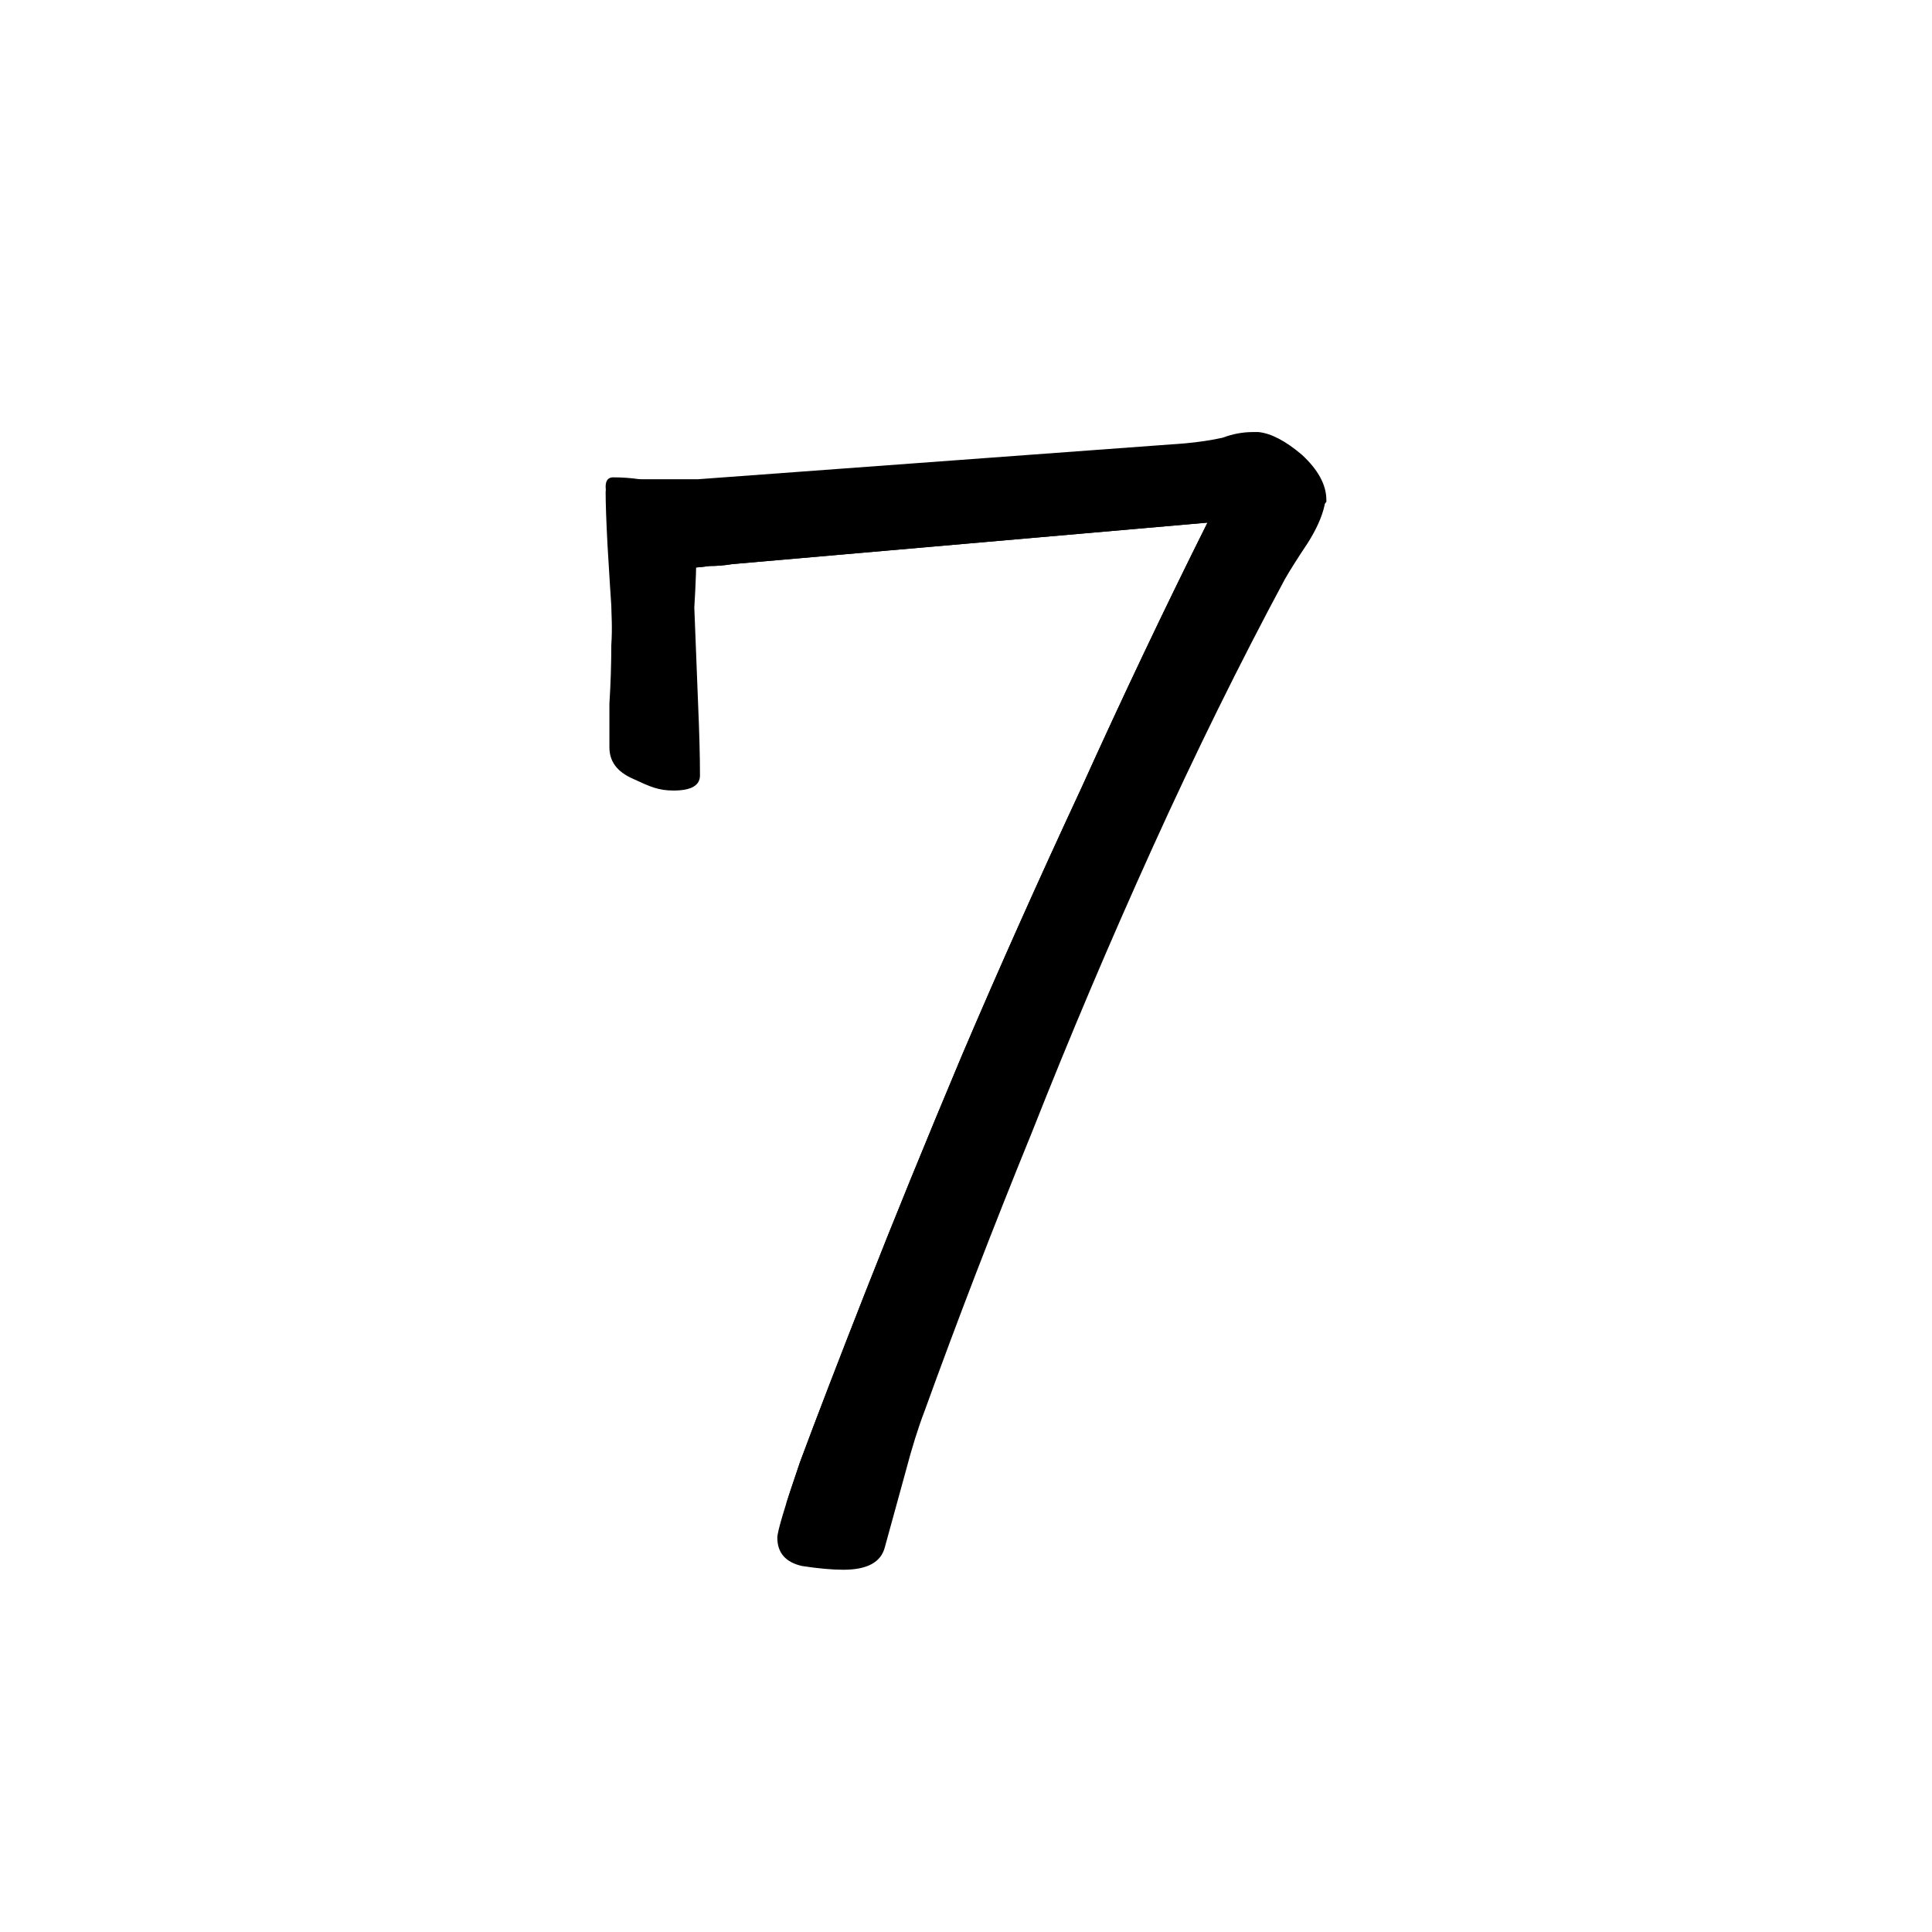
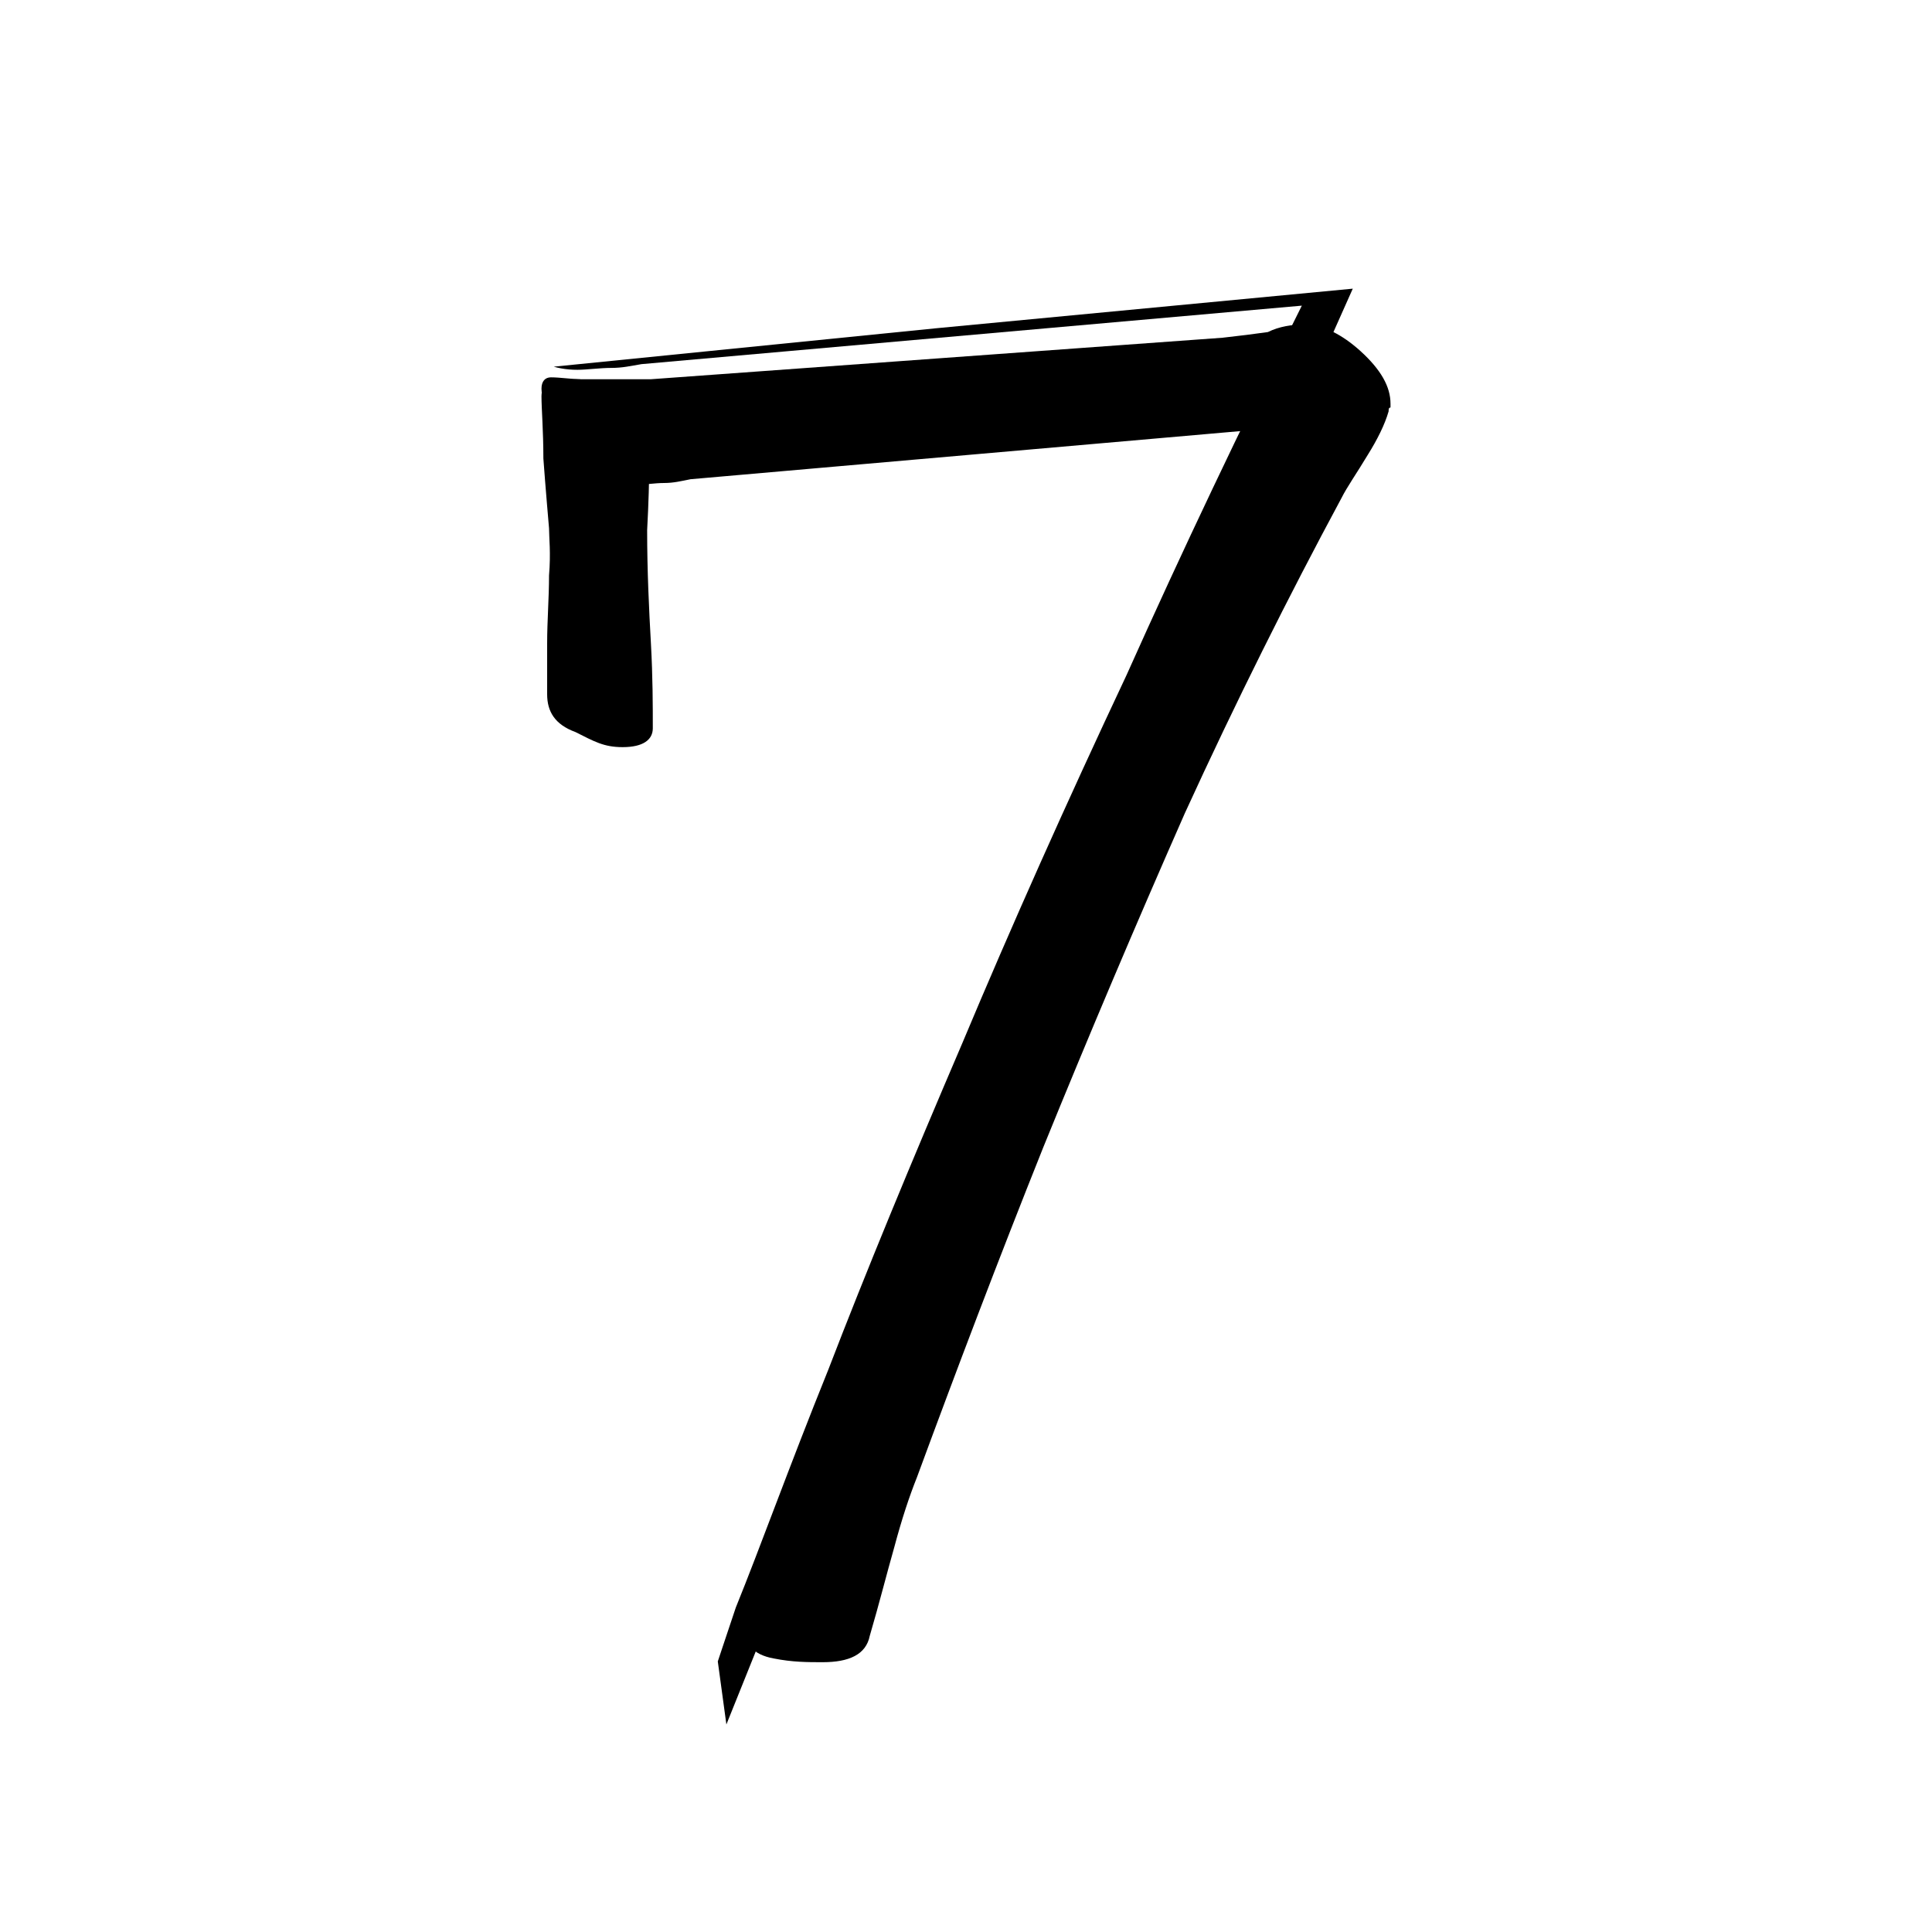
<svg xmlns="http://www.w3.org/2000/svg" width="100%" height="100%" viewBox="0 0 1024 1024" version="1.1" xml:space="preserve" style="fill-rule:evenodd;clip-rule:evenodd;stroke-linejoin:round;stroke-miterlimit:2;">
-   <path id="z55d1" d="M368,322C368,322 369,306.333 369,297C369.667,287.667 369,284.667 369,280C369,272.667 366.667,265 358,261C348.667,256.333 343.333,254 336,254C326,254 321,255 321,261C321,267 321.333,276.333 322,289C322.667,301 324,321 324,321C324,325 324.667,332 324,342C324,352 323.667,362.333 323,373L323,396C323,403.333 326.667,409 336,413C344.667,417 349,419 357,419C366.333,419 371,416.333 371,411C371,401 370.667,388.333 370,373C369.333,357 368.667,340 368,322Z" style="fill-rule:nonzero;" />
-   <path id="z55d2" d="M388,299L640,277C617.333,322.333 595,369.333 573,418C550.333,466.667 529.333,513.667 510,559C490.667,605 473.667,646.667 459,684C444.333,721.333 432.667,751.667 424,775C416,798.333 412,811.667 412,815C412,823 416.333,828 425,830C433.667,831.333 441,832 447,832C459.667,832 467,828 469,820C473,805.333 476.667,792 480,780C483.333,767.333 486.667,756.667 490,748C507.333,700 526.333,650.667 547,600C567,549.333 588.333,499 611,449C633.667,399 657,351.667 681,307C683.667,302.333 687.667,296 693,288C697.667,280.667 700.667,274 702,268C702,267.333 702.333,266.667 703,266L703,265C703,257 698.667,249 690,241C681.333,233.667 673.667,229.667 667,229L664,229C658.667,229 653.333,230 648,232C642,233.333 635.333,234.333 628,235L370,254L339,254C334.333,253.333 329.667,253 325,253C322.333,253 321,254.667 321,258C321,261.333 322.667,266.333 326,273C329.333,279.667 334.333,286 341,292C347,298 354.333,301 363,301C367,301 371.333,300.667 376,300C380,300 384,299.667 388,299Z" style="fill-rule:nonzero;" />
+   <path id="z55d1" d="M343 281C343 281 344 263 344 252C345 241 344 237 344 232C344 223 341 214 331 210C320 204 314 201 305 201C293 201 287 203 287 210C287 217 288 228 288 243C289 257 291 280 291 280C291 285 292 293 291 305C291 317 290 329 290 341L290 368C290 377 294 384 305 388C315 393 320 396 330 396C341 396 346 392 346 386C346 374 346 359 345 341C344 323 343 303 343 281Z" style="fill-rule:nonzero;" />
+   <path id="z55d2" d="M366 254L663 228C636 282 610 337 584 394C557 452 532 507 510 560C487 614 467 663 450 707C432 751 419 787 408 814C399 842 394 857 394 861C394 871 399 877 410 879C420 881 428 881 436 881C450 881 459 877 461 867C466 850 470 834 474 820C478 805 482 793 486 783C507 726 529 668 553 608C577 549 602 490 628 431C655 372 683 316 711 264C714 258 719 251 725 241C730 233 734 225 736 218C736 217 736 216 737 216L737 214C737 205 732 196 721 186C711 177 702 173 694 172L691 172C685 172 678 173 672 176C665 177 657 178 648 179L345 201L308 201C303 201 297 200 292 200C289 200 287 202 287 206C287 210 289 216 293 224C297 232 303 239 311 246C318 253 327 257 337 257C341 257 347 256 352 256C357 256 361 255 366 254Z" style="fill-rule:nonzero;" />
  <clipPath id="_clip1">
-     <path d="M388,299L640,277C617.333,322.333 595,369.333 573,418C550.333,466.667 529.333,513.667 510,559C490.667,605 473.667,646.667 459,684C444.333,721.333 432.667,751.667 424,775C416,798.333 412,811.667 412,815C412,823 416.333,828 425,830C433.667,831.333 441,832 447,832C459.667,832 467,828 469,820C473,805.333 476.667,792 480,780C483.333,767.333 486.667,756.667 490,748C507.333,700 526.333,650.667 547,600C567,549.333 588.333,499 611,449C633.667,399 657,351.667 681,307C683.667,302.333 687.667,296 693,288C697.667,280.667 700.667,274 702,268C702,267.333 702.333,266.667 703,266L703,265C703,257 698.667,249 690,241C681.333,233.667 673.667,229.667 667,229L664,229C658.667,229 653.333,230 648,232C642,233.333 635.333,234.333 628,235L370,254L339,254C334.333,253.333 329.667,253 325,253C322.333,253 321,254.667 321,258C321,261.333 322.667,266.333 326,273C329.333,279.667 334.333,286 341,292C347,298 354.333,301 363,301C367,301 371.333,300.667 376,300C380,300 384,299.667 388,299Z" />
+     <path d="M340 193L690 162C658 226 627 291 597 358C565 426 536 491 510 553C483 616 459 674 439 726C418 778 403 820 390 852C379 885 373 902 373 907C373 919 379 926 392 928C404 931 413 931 423 931C439 931 450 926 452 914C458 894 463 875 467 859C472 841 477 827 481 815C506 748 532 680 560 609C588 540 618 471 648 401C680 332 713 266 746 205C750 198 756 189 763 178C768 168 773 159 776 151C776 149 776 148 777 148L777 146C777 135 771 125 758 113C746 102 736 98 726 96L723 96C716 96 707 98 700 101C692 102 683 104 672 105L316 131L272 131C266 131 259 129 253 129C250 129 247 132 247 136C247 141 250 148 254 158C259 167 266 175 276 184C284 192 294 196 306 196C311 196 318 195 324 195C330 195 334 194 340 193Z" />
  </clipPath>
  <g clip-path="url(#_clip1)">
-     <path d="M350,300L500,285L660,270L580,450L500,620L420,820" style="fill-rule:nonzero;" />
+     <path d="M287 195L496 174L717 153L606 402L496 638L385 914" style="fill-rule:nonzero;" />
  </g>
</svg>
